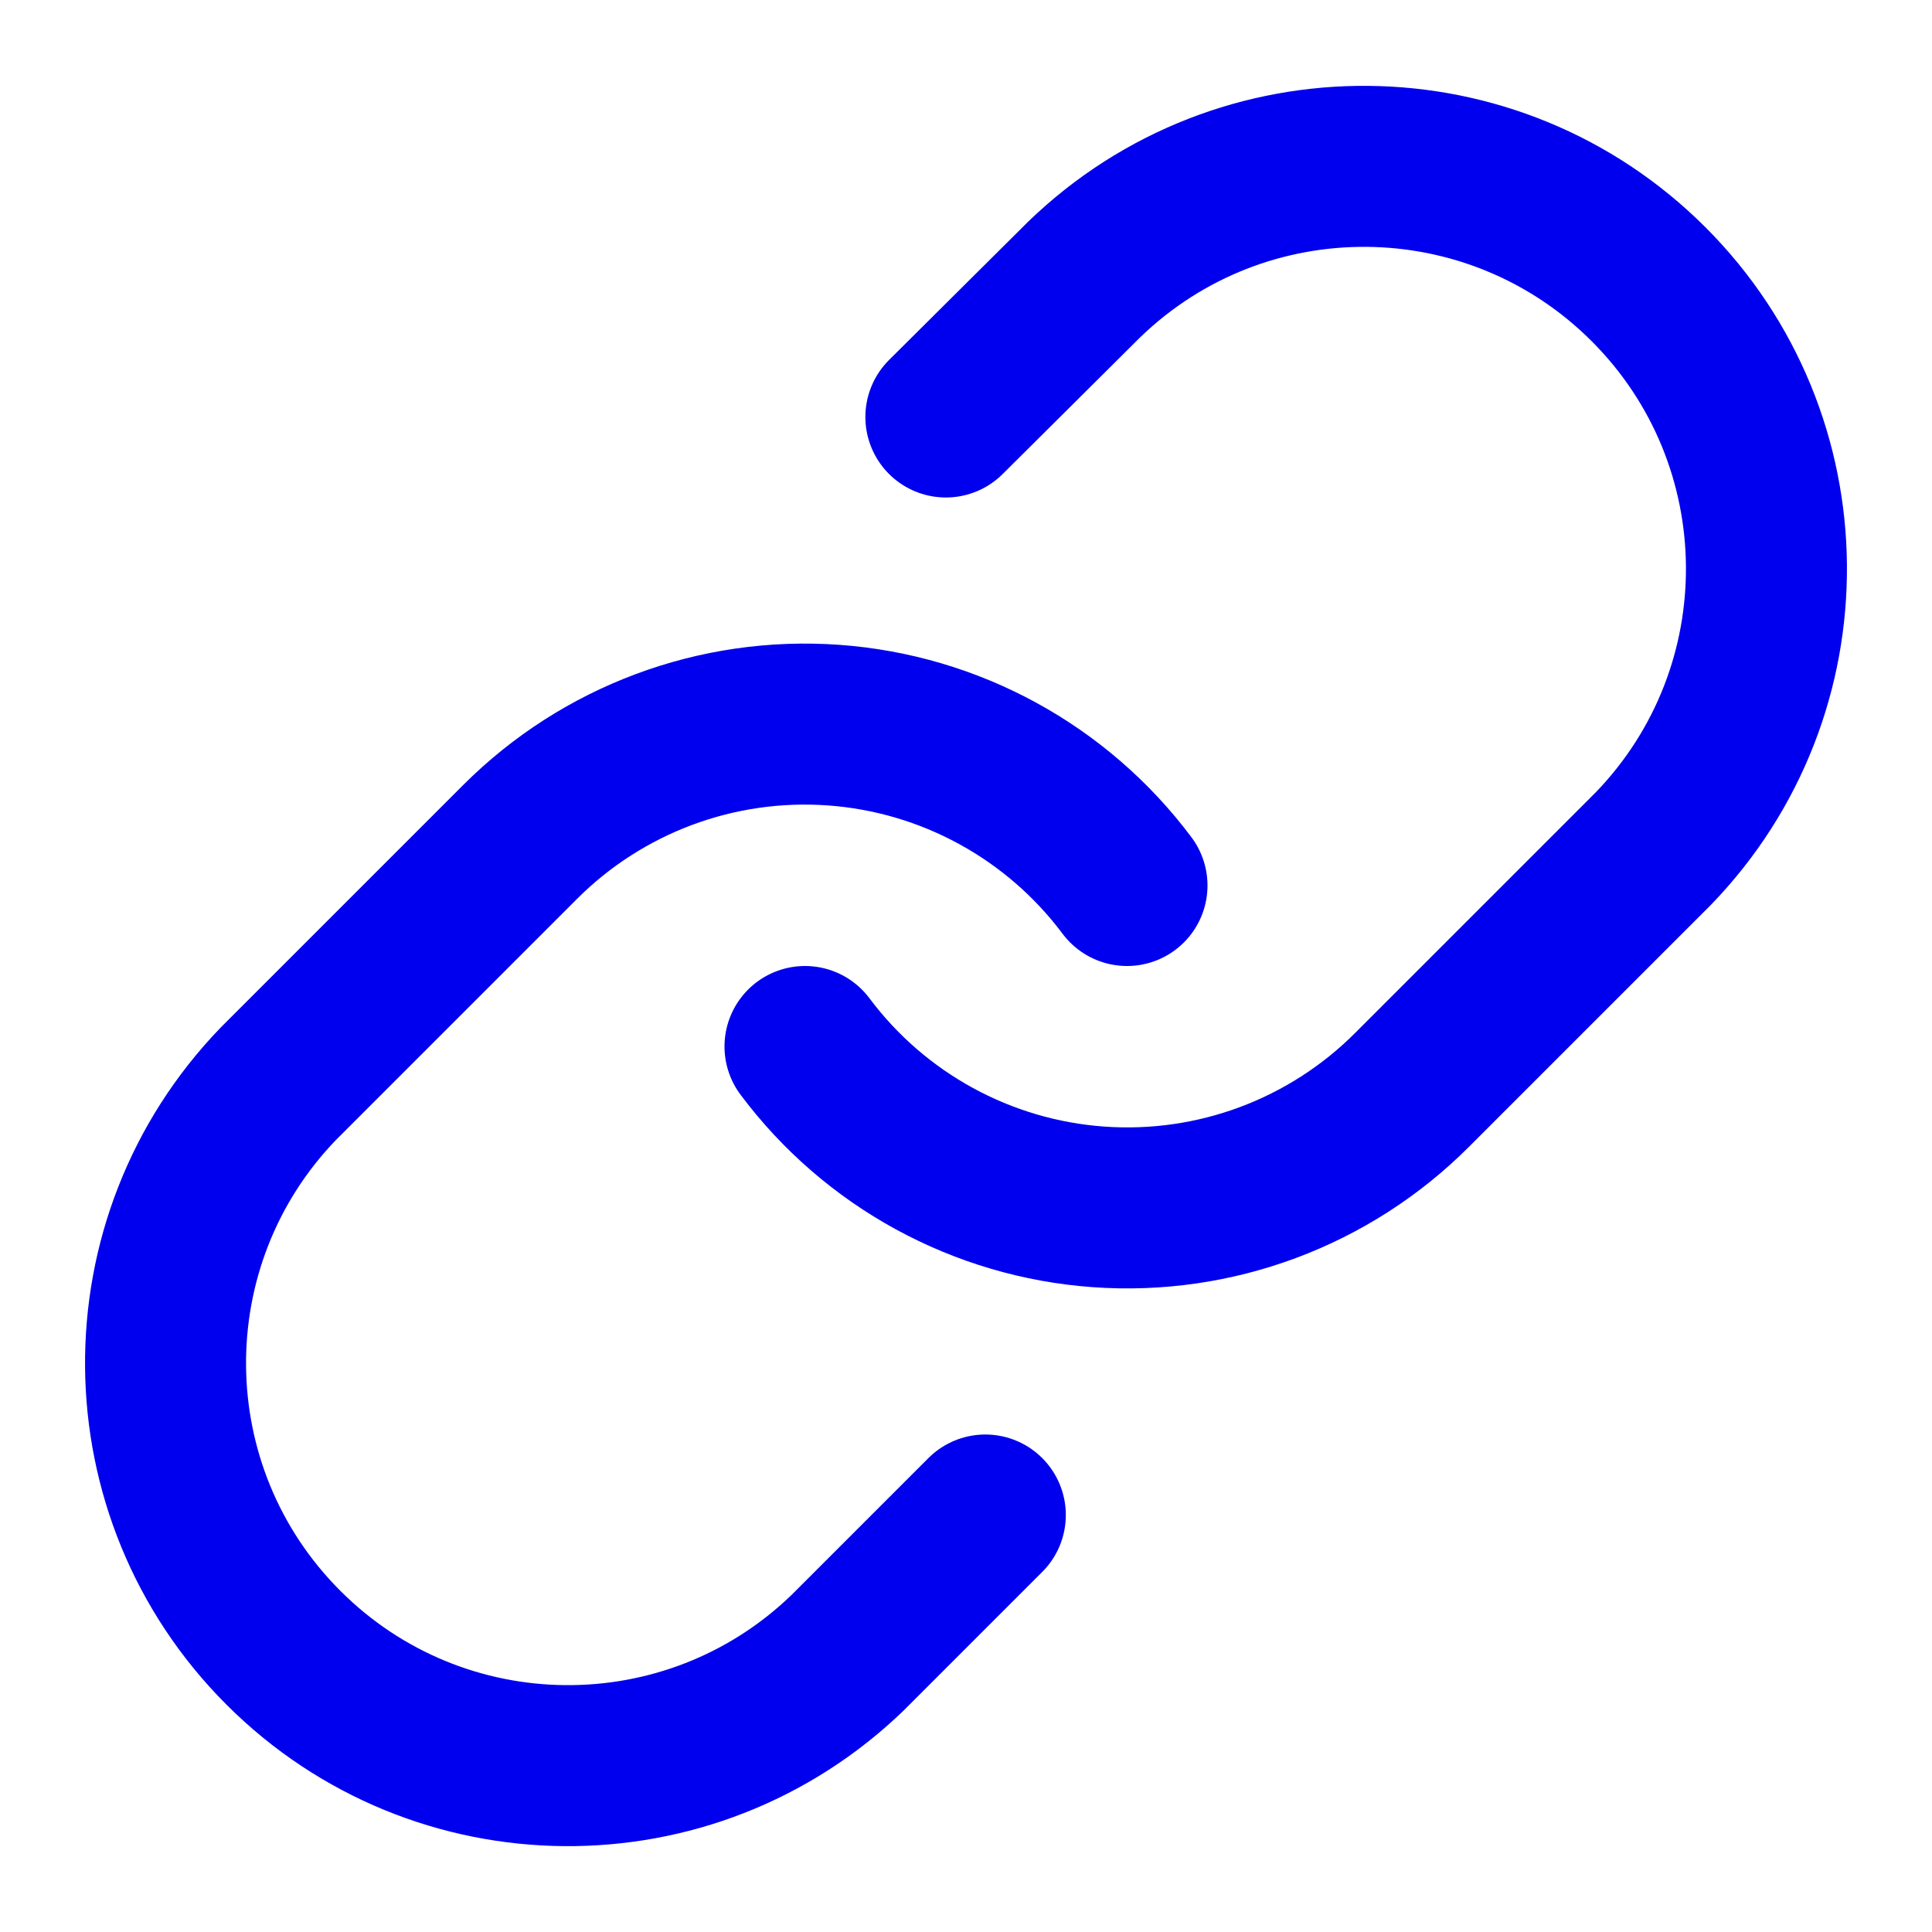
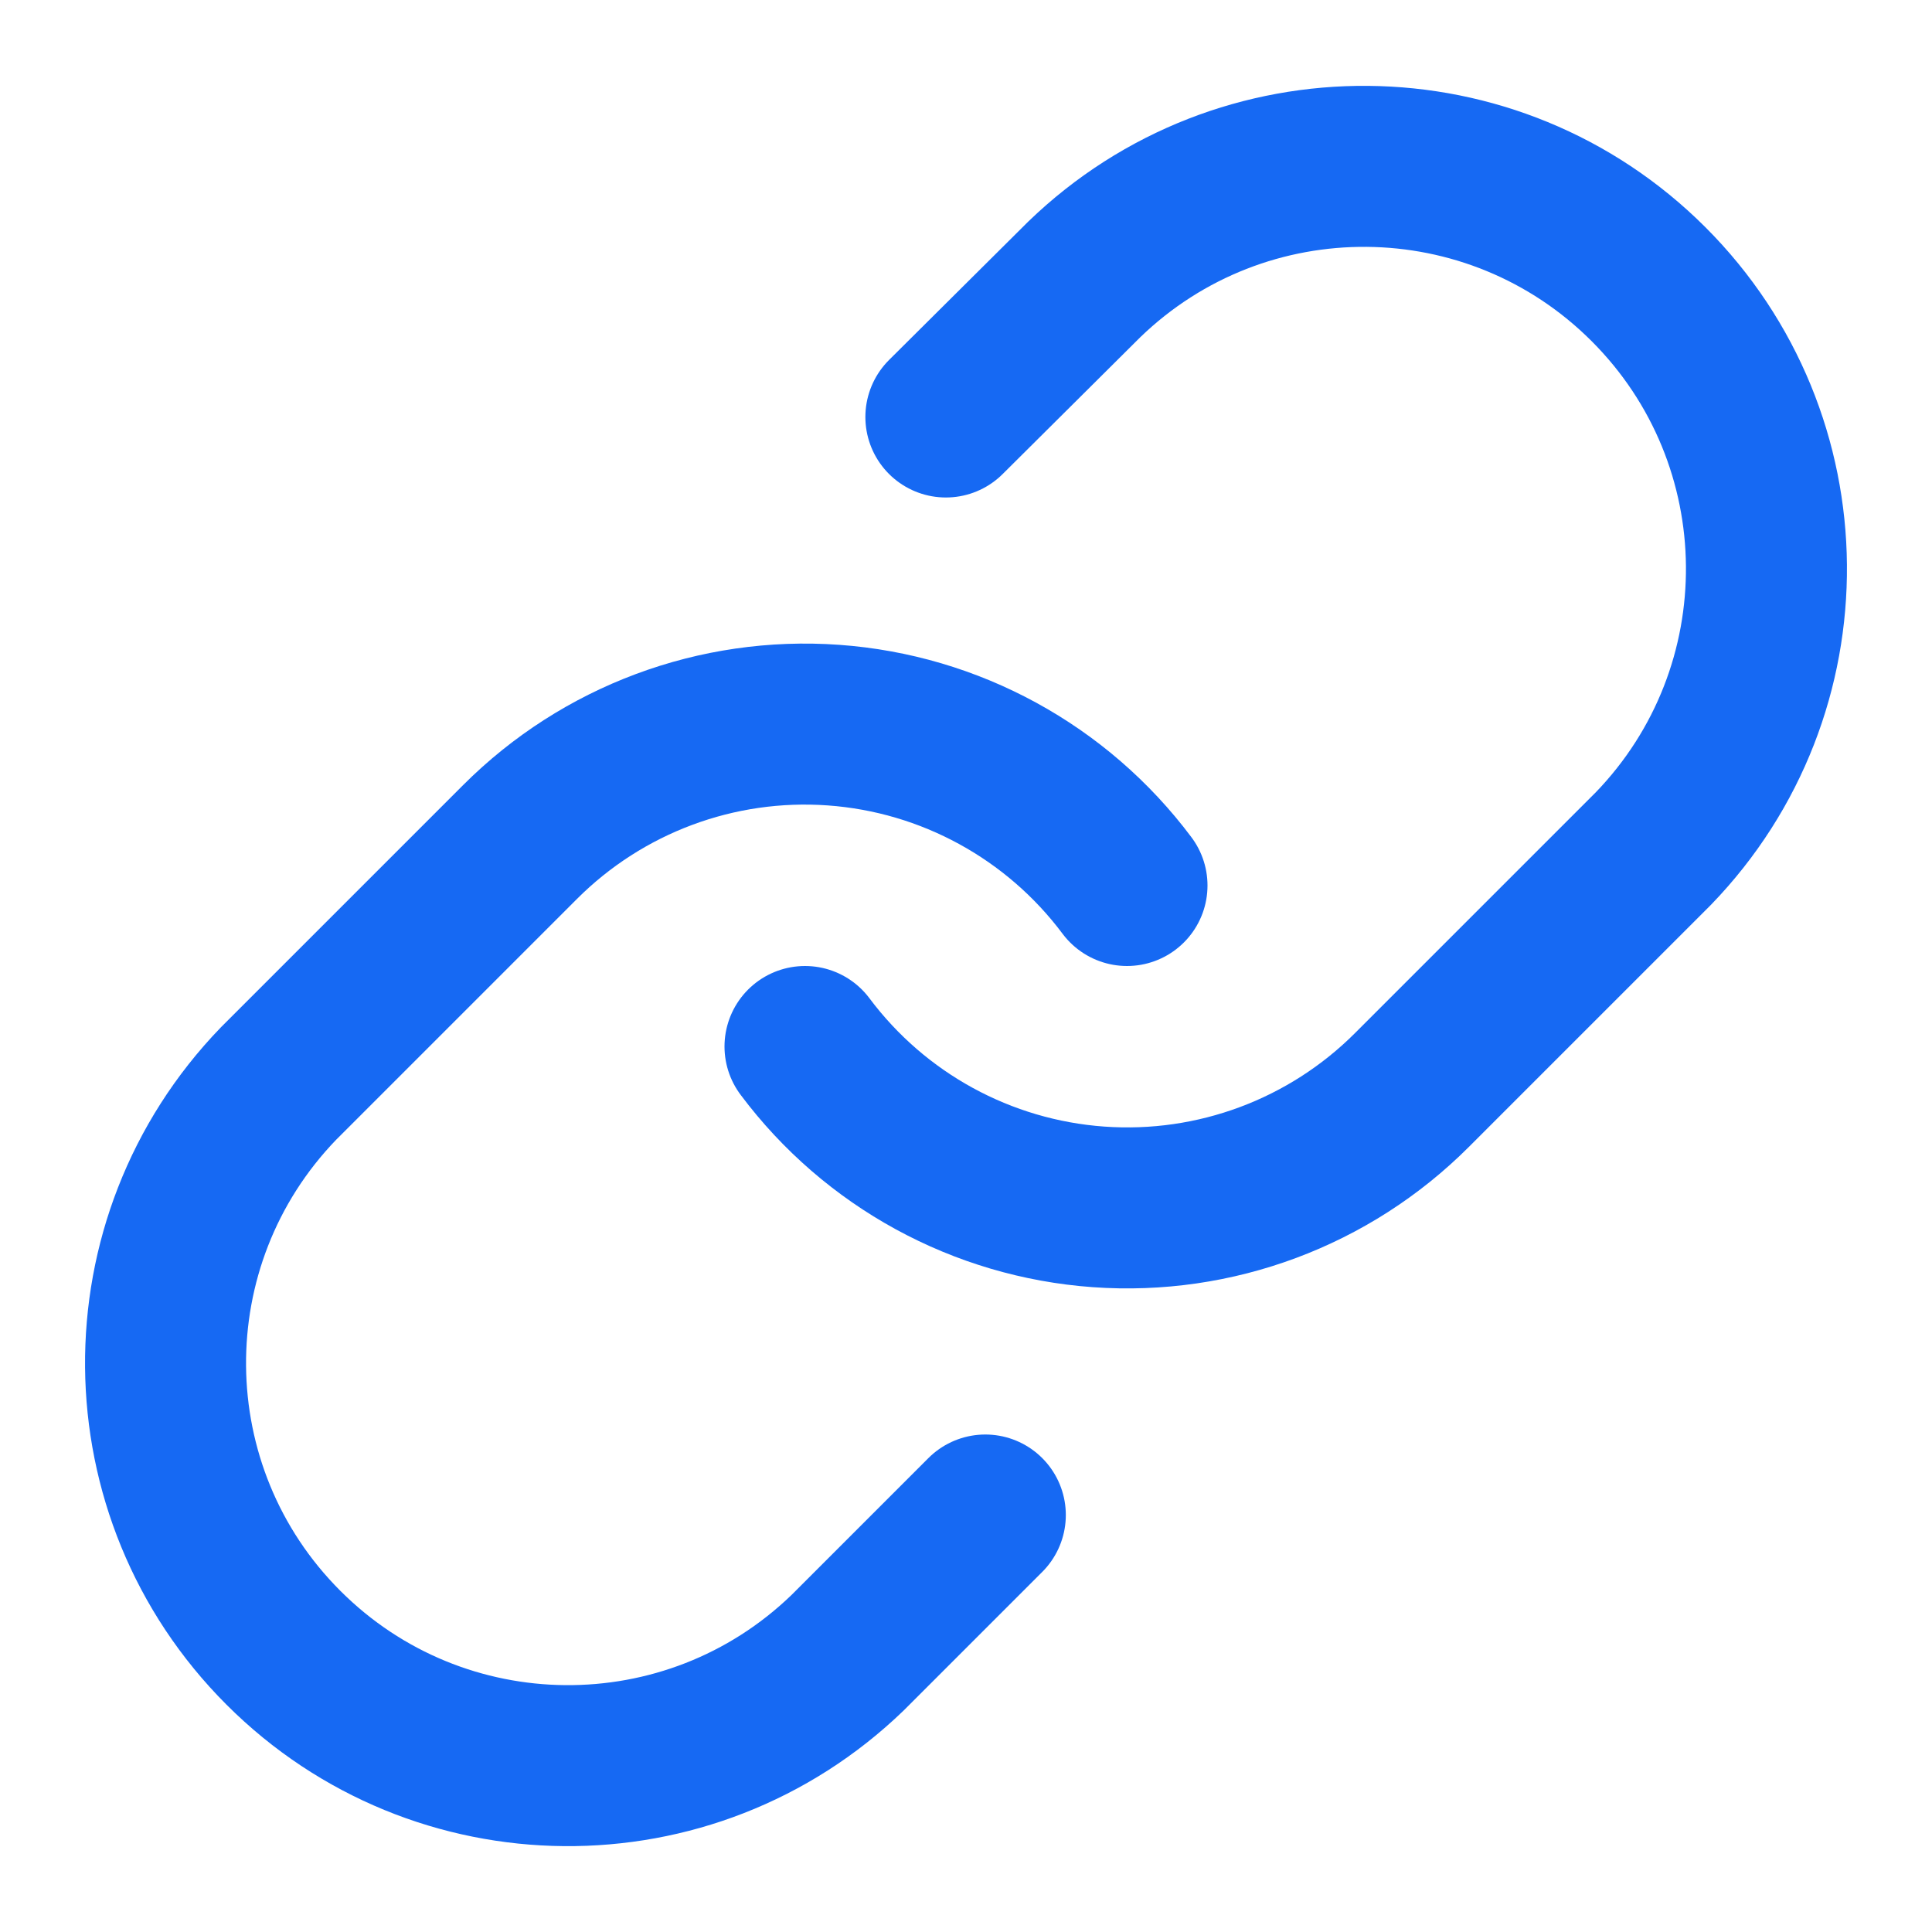
- <svg xmlns="http://www.w3.org/2000/svg" width="24" height="24" viewBox="0 0 24 24" fill="none" stroke="#0000EE" stroke-width="2" stroke-linecap="round" stroke-linejoin="round" class="feather feather-link">
+ <svg xmlns="http://www.w3.org/2000/svg" width="24" height="24" viewBox="0 0 24 24" fill="none" stroke="#1669f3" stroke-width="2" stroke-linecap="round" stroke-linejoin="round">
  <path d="M10 13a5 5 0 0 0 7.54.54l3-3a5 5 0 0 0-7.07-7.07l-1.72 1.71" />
  <path d="M14 11a5 5 0 0 0-7.54-.54l-3 3a5 5 0 0 0 7.07 7.07l1.71-1.71" />
</svg>
